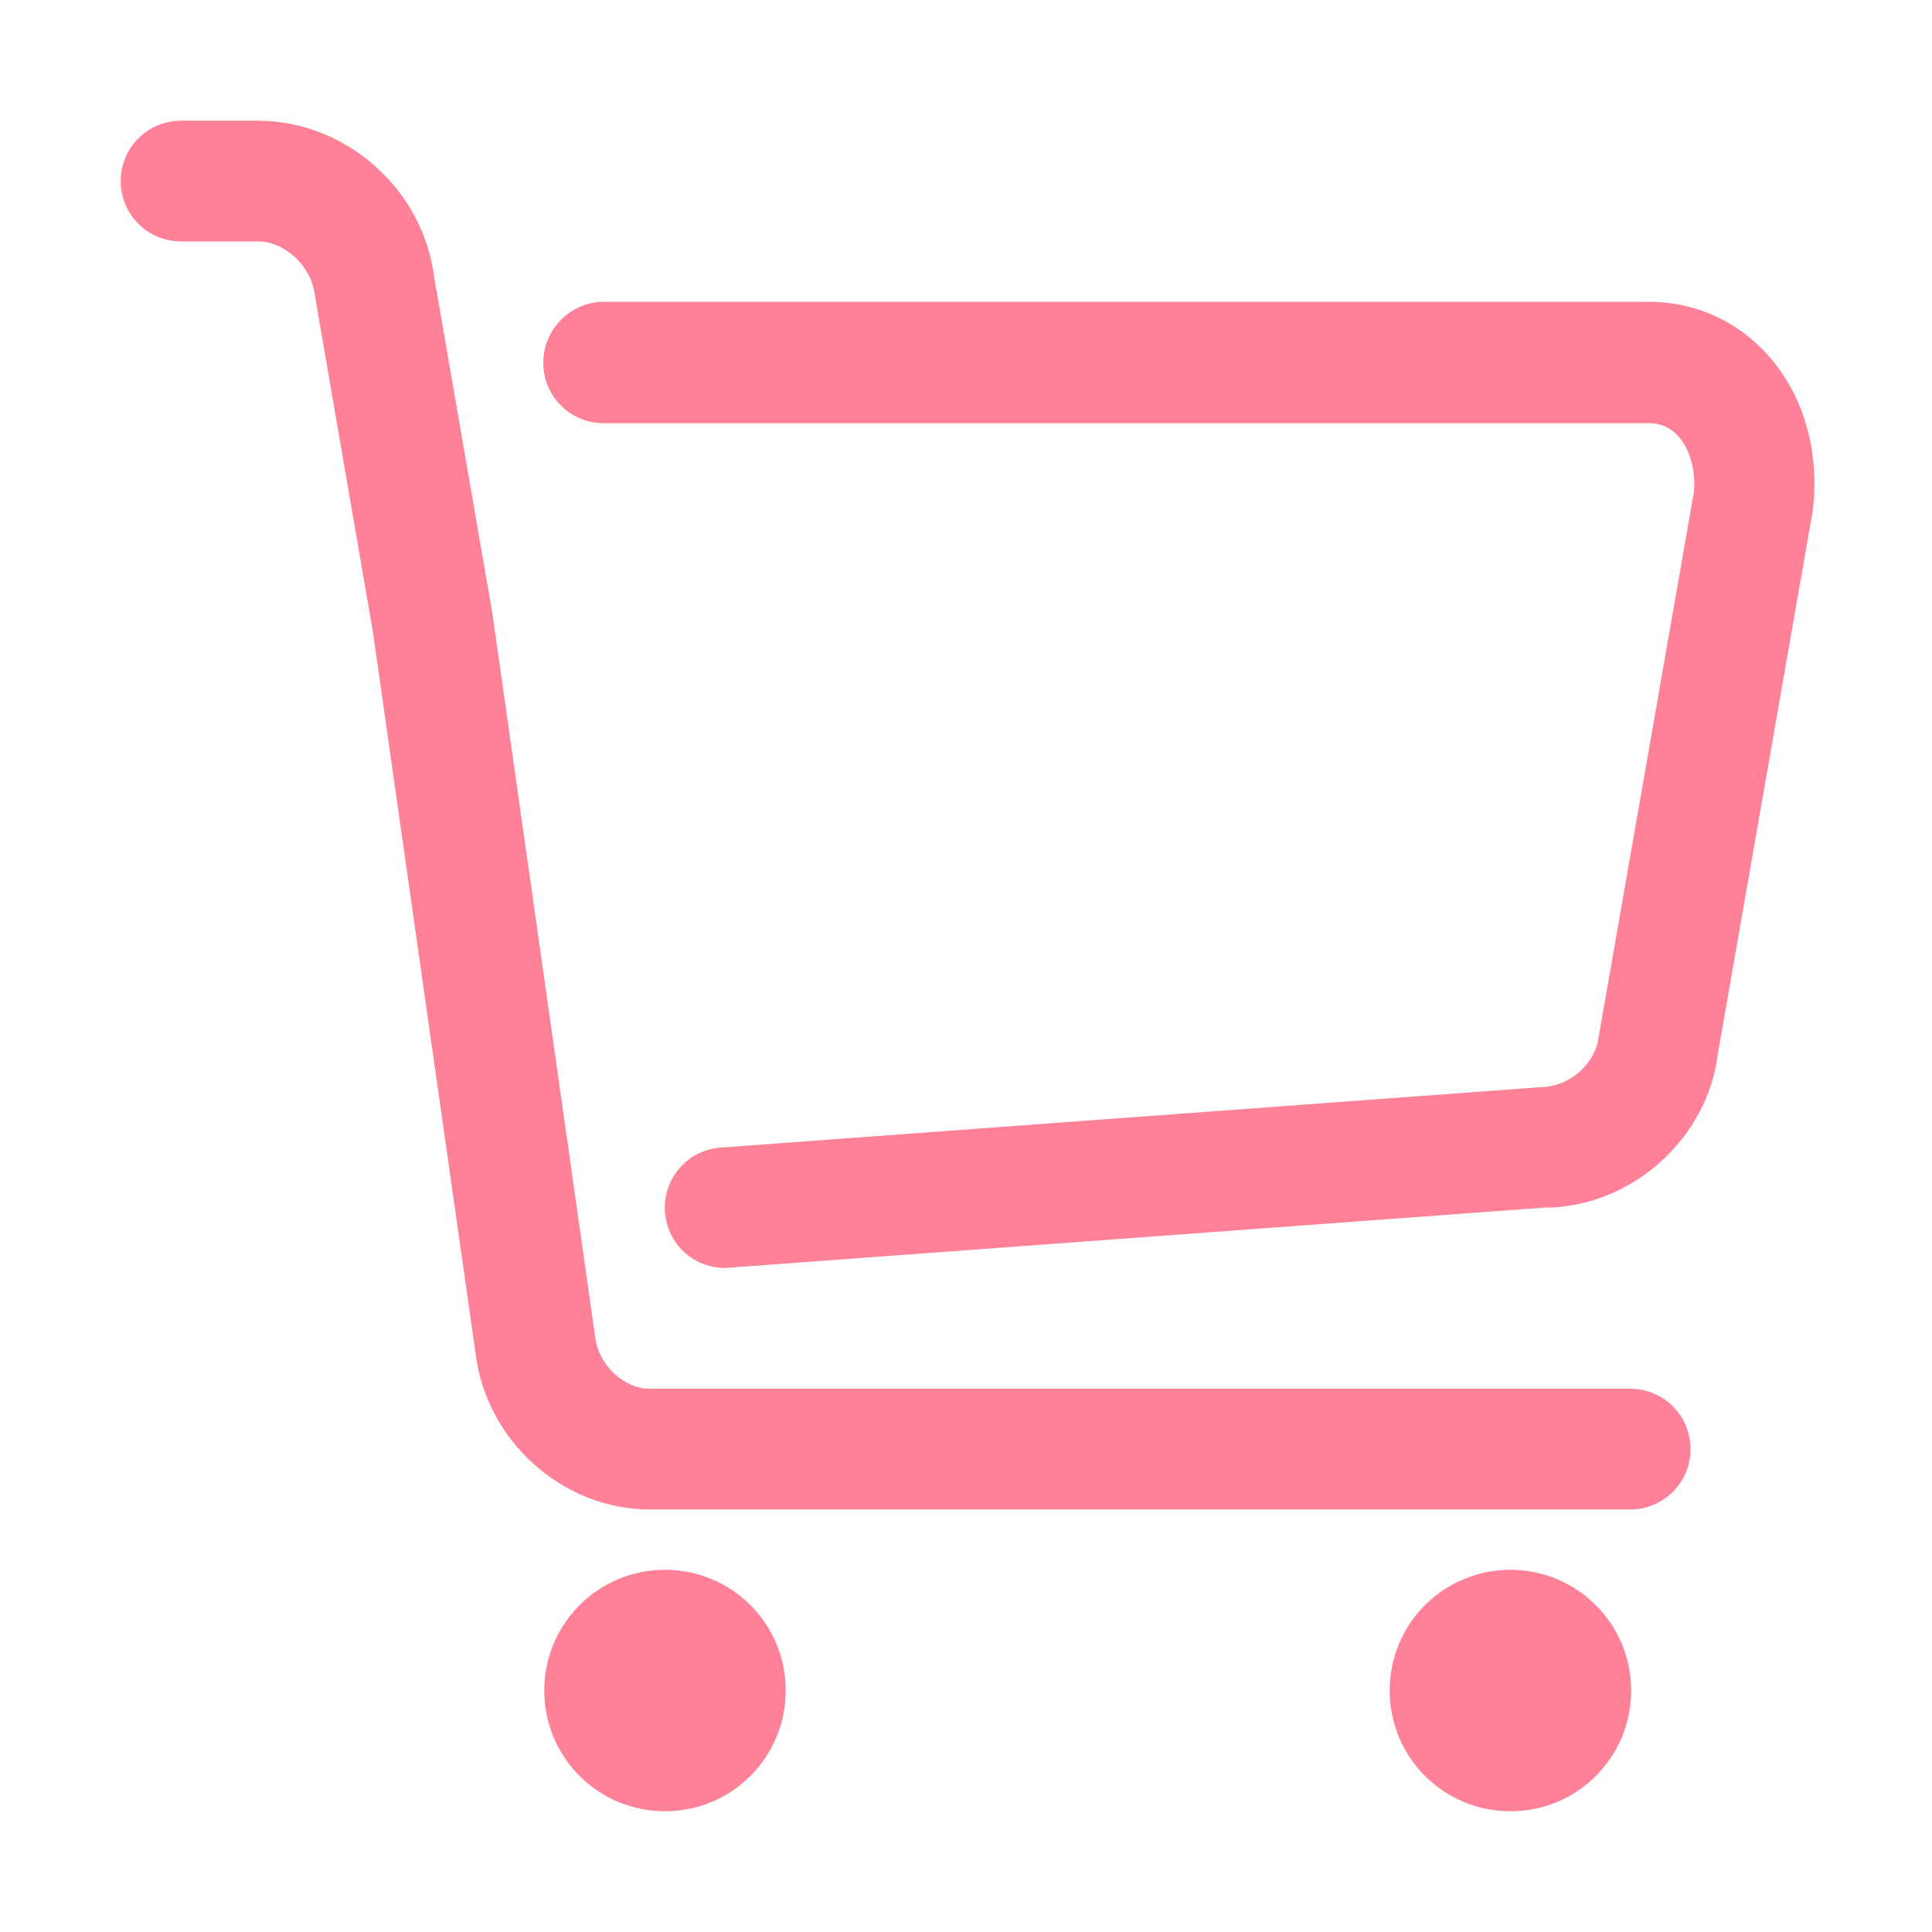
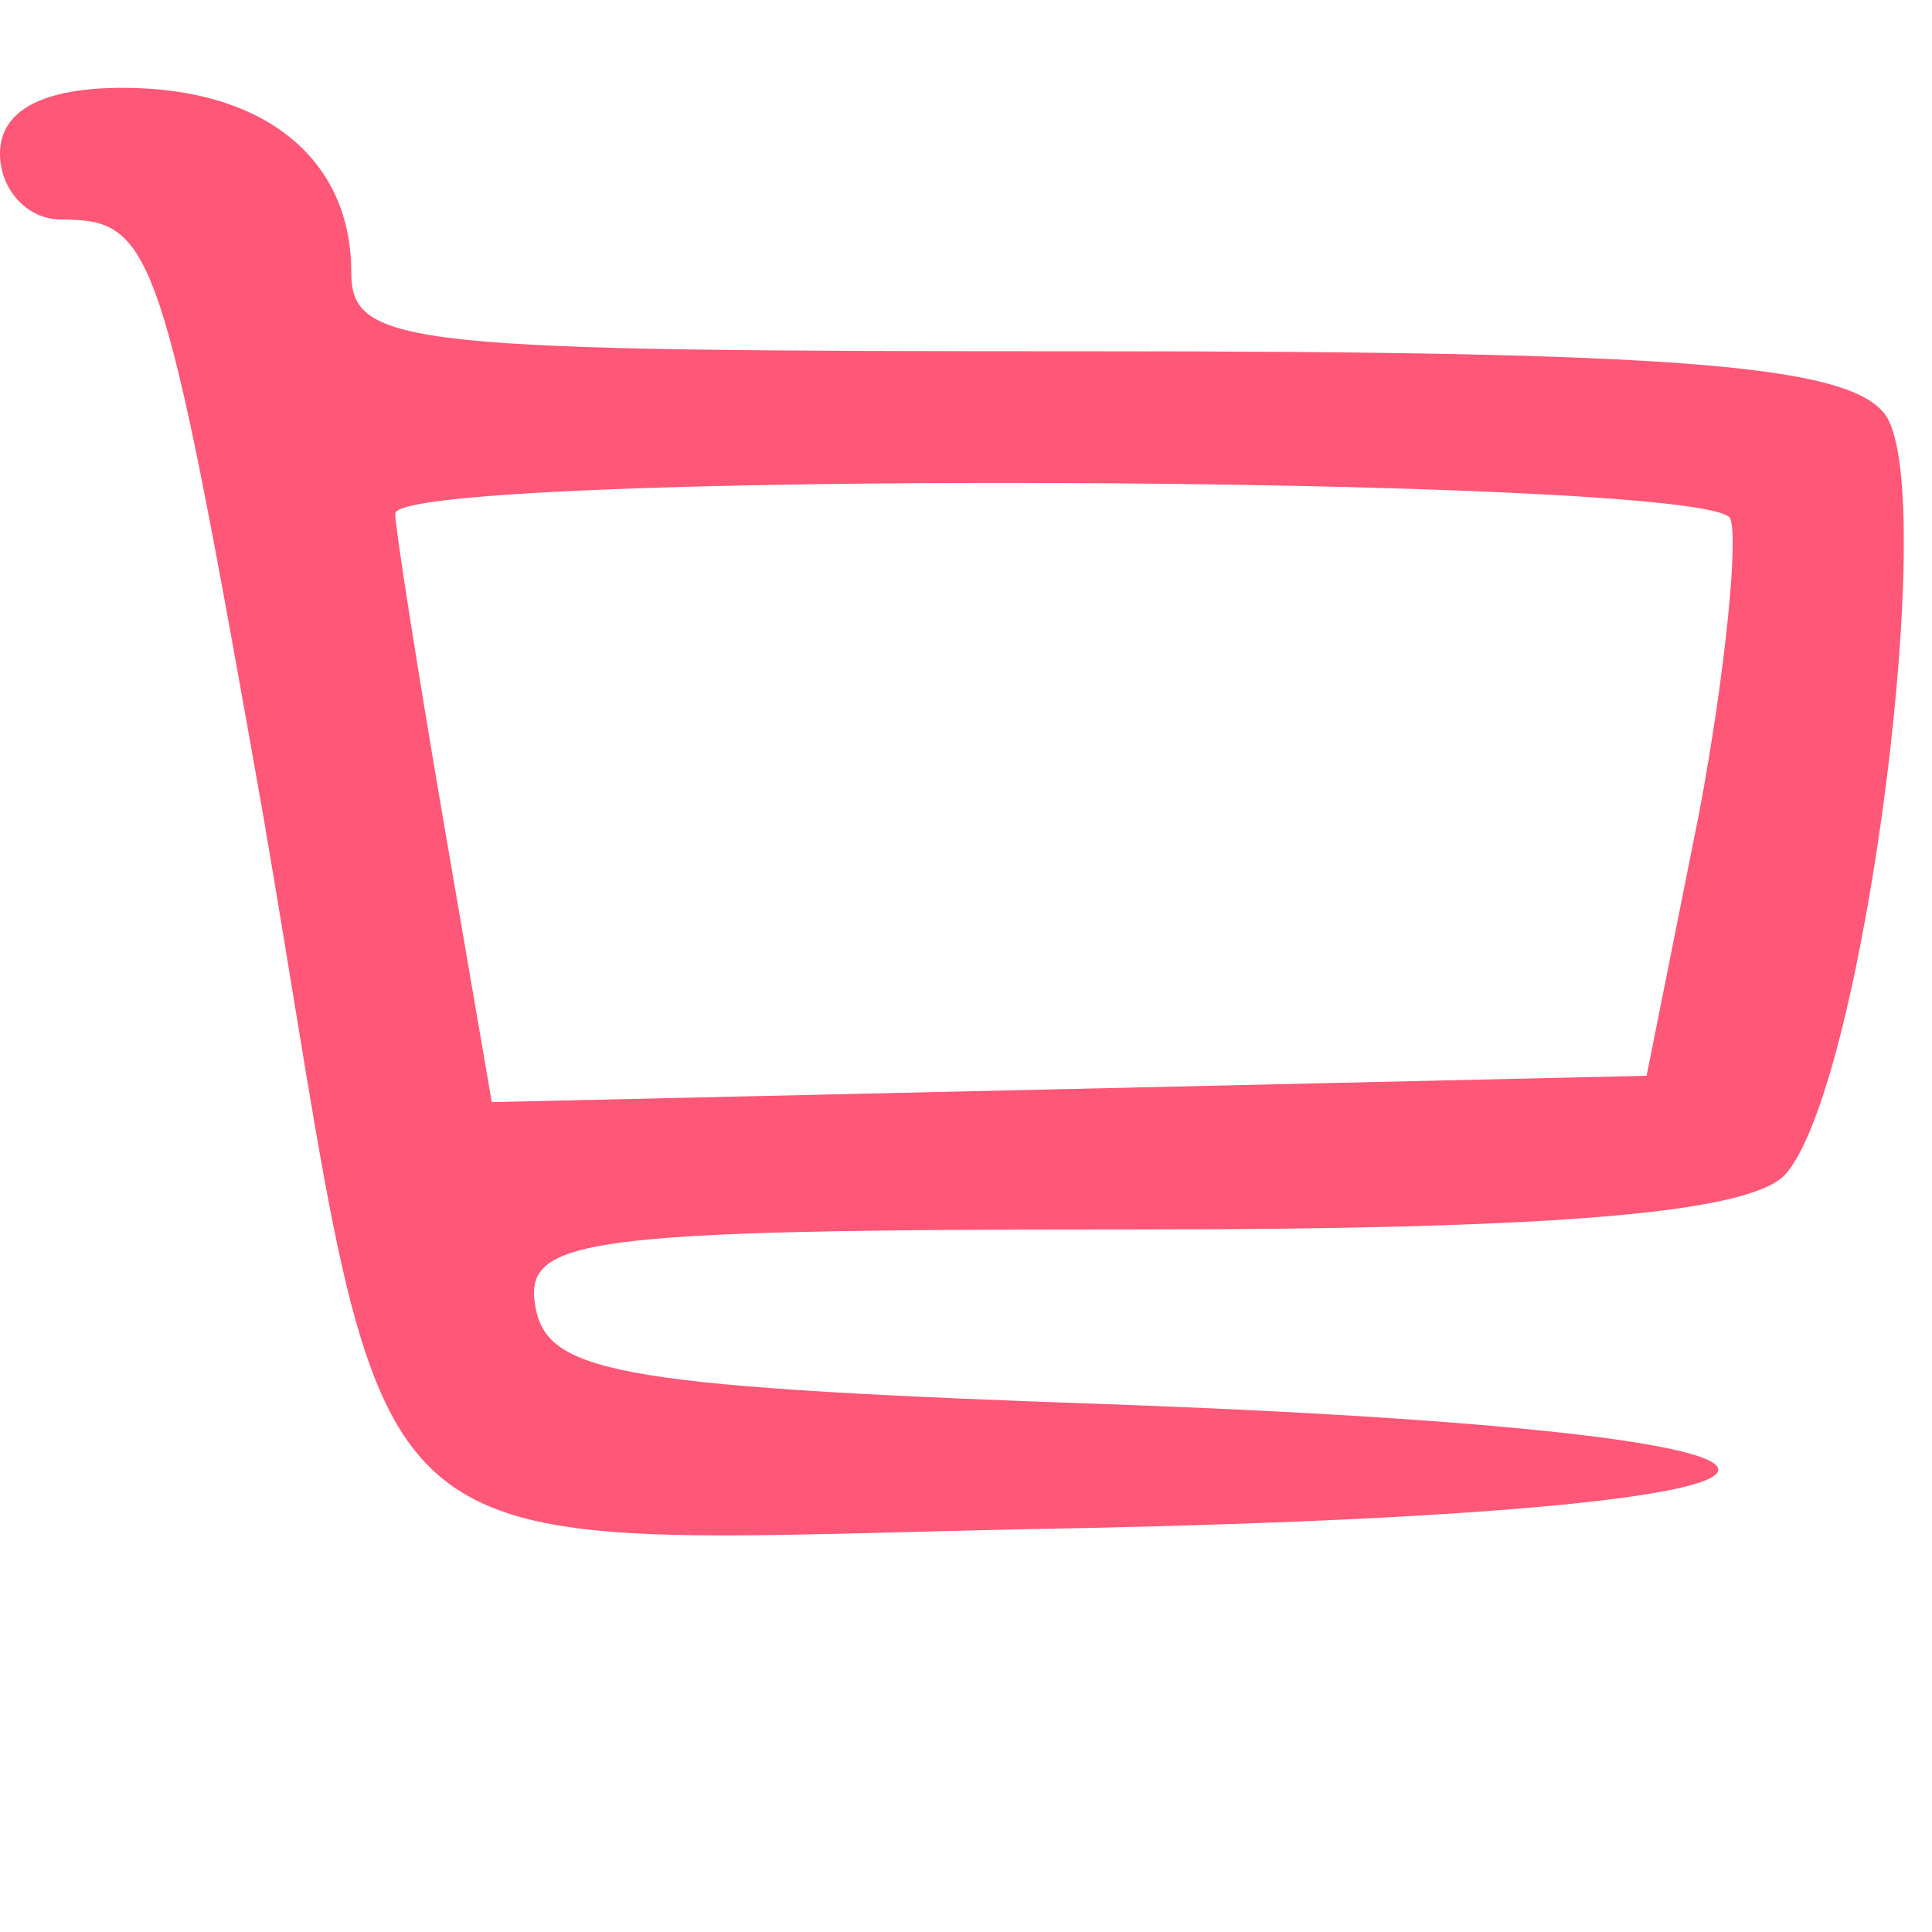
- <svg xmlns="http://www.w3.org/2000/svg" t="1634203477057" class="icon" viewBox="0 0 1024 1024" version="1.1" p-id="1918" width="16" height="16">
-   <defs>
-     <style type="text/css" />
-   </defs>
-   <path d="M352.457 832.032c-35.435 0-63.989 28.554-63.989 63.989 0 35.435 28.554 63.989 63.989 63.989s63.989-28.554 63.989-63.989C416.446 860.587 387.892 832.032 352.457 832.032L352.457 832.032z" p-id="1919" fill="#ff8198" />
-   <path d="M800.554 832.032c-35.435 0-63.989 28.554-63.989 63.989 0 35.435 28.554 63.989 63.989 63.989s63.989-28.554 63.989-63.989C864.543 860.587 835.817 832.032 800.554 832.032L800.554 832.032z" p-id="1920" fill="#ff8198" />
-   <path d="M864.027 800.038 344.2 800.038c-46.1 0-86.695-36.467-92.2-83.083l-54.356-382.043L166.854 156.361c-1.892-15.653-16.169-28.382-29.93-28.382L95.984 127.978c-17.717 0-31.995-14.277-31.995-31.995s14.277-31.995 31.995-31.995l40.767 0c46.616 0 87.727 36.467 93.404 83.083l30.791 177.863L315.474 708.698c1.72 14.793 15.309 27.35 28.726 27.35l519.827 0c17.717 0 31.995 14.277 31.995 31.995S881.744 800.038 864.027 800.038z" p-id="1921" fill="#ff8198" />
-   <path d="M384.28 672.059c-16.685 0-30.619-12.729-31.823-29.586-1.376-17.545 11.869-33.027 29.586-34.231l434.164-31.995c15.997-0.172 29.414-12.557 31.135-26.834l50.4-288.296c1.204-10.665-1.72-22.534-8.085-29.758-4.128-4.644-9.289-7.053-15.309-7.053L319.946 224.306c-17.717 0-31.995-14.277-31.995-31.995S302.401 159.973 319.946 159.973l554.057 0c24.426 0 46.96 10.149 63.301 28.554 18.75 21.158 27.178 50.744 23.566 81.707l-50.4 288.468c-5.504 44.896-45.928 81.363-92.028 81.363l-431.755 31.823C385.828 671.887 384.968 672.059 384.28 672.059z" p-id="1922" fill="#ff8198" />
+ <svg xmlns="http://www.w3.org/2000/svg" version="1.0" width="44pt" height="44pt" viewBox="0 0 44 44" preserveAspectRatio="xMidYMid meet">
+   <g transform="translate(0,44) scale(0.1,-0.1)" fill="#ff5777" stroke="none">
+     <path d="M0 405 c0 -8 6 -15 14 -15 21 0 23 -6 46 -136 31 -181 13 -165 187 -162 187 4 194 21 11 28 -116 4 -133 7 -136 22 -3 16 9 18 136 18 100 0 142 4 149 13 18 22 35 158 22 173 -9 11 -49 14 -180 14 -156 0 -169 1 -169 18 0 26 -20 42 -52 42 -18 0 -28 -5 -28 -15z m394 -83 c2 -4 -1 -35 -7 -67 l-12 -60 -131 -3 -132 -3 -11 64 c-6 35 -11 67 -11 70 0 10 298 9 304 -1z" />
+   </g>
</svg>
